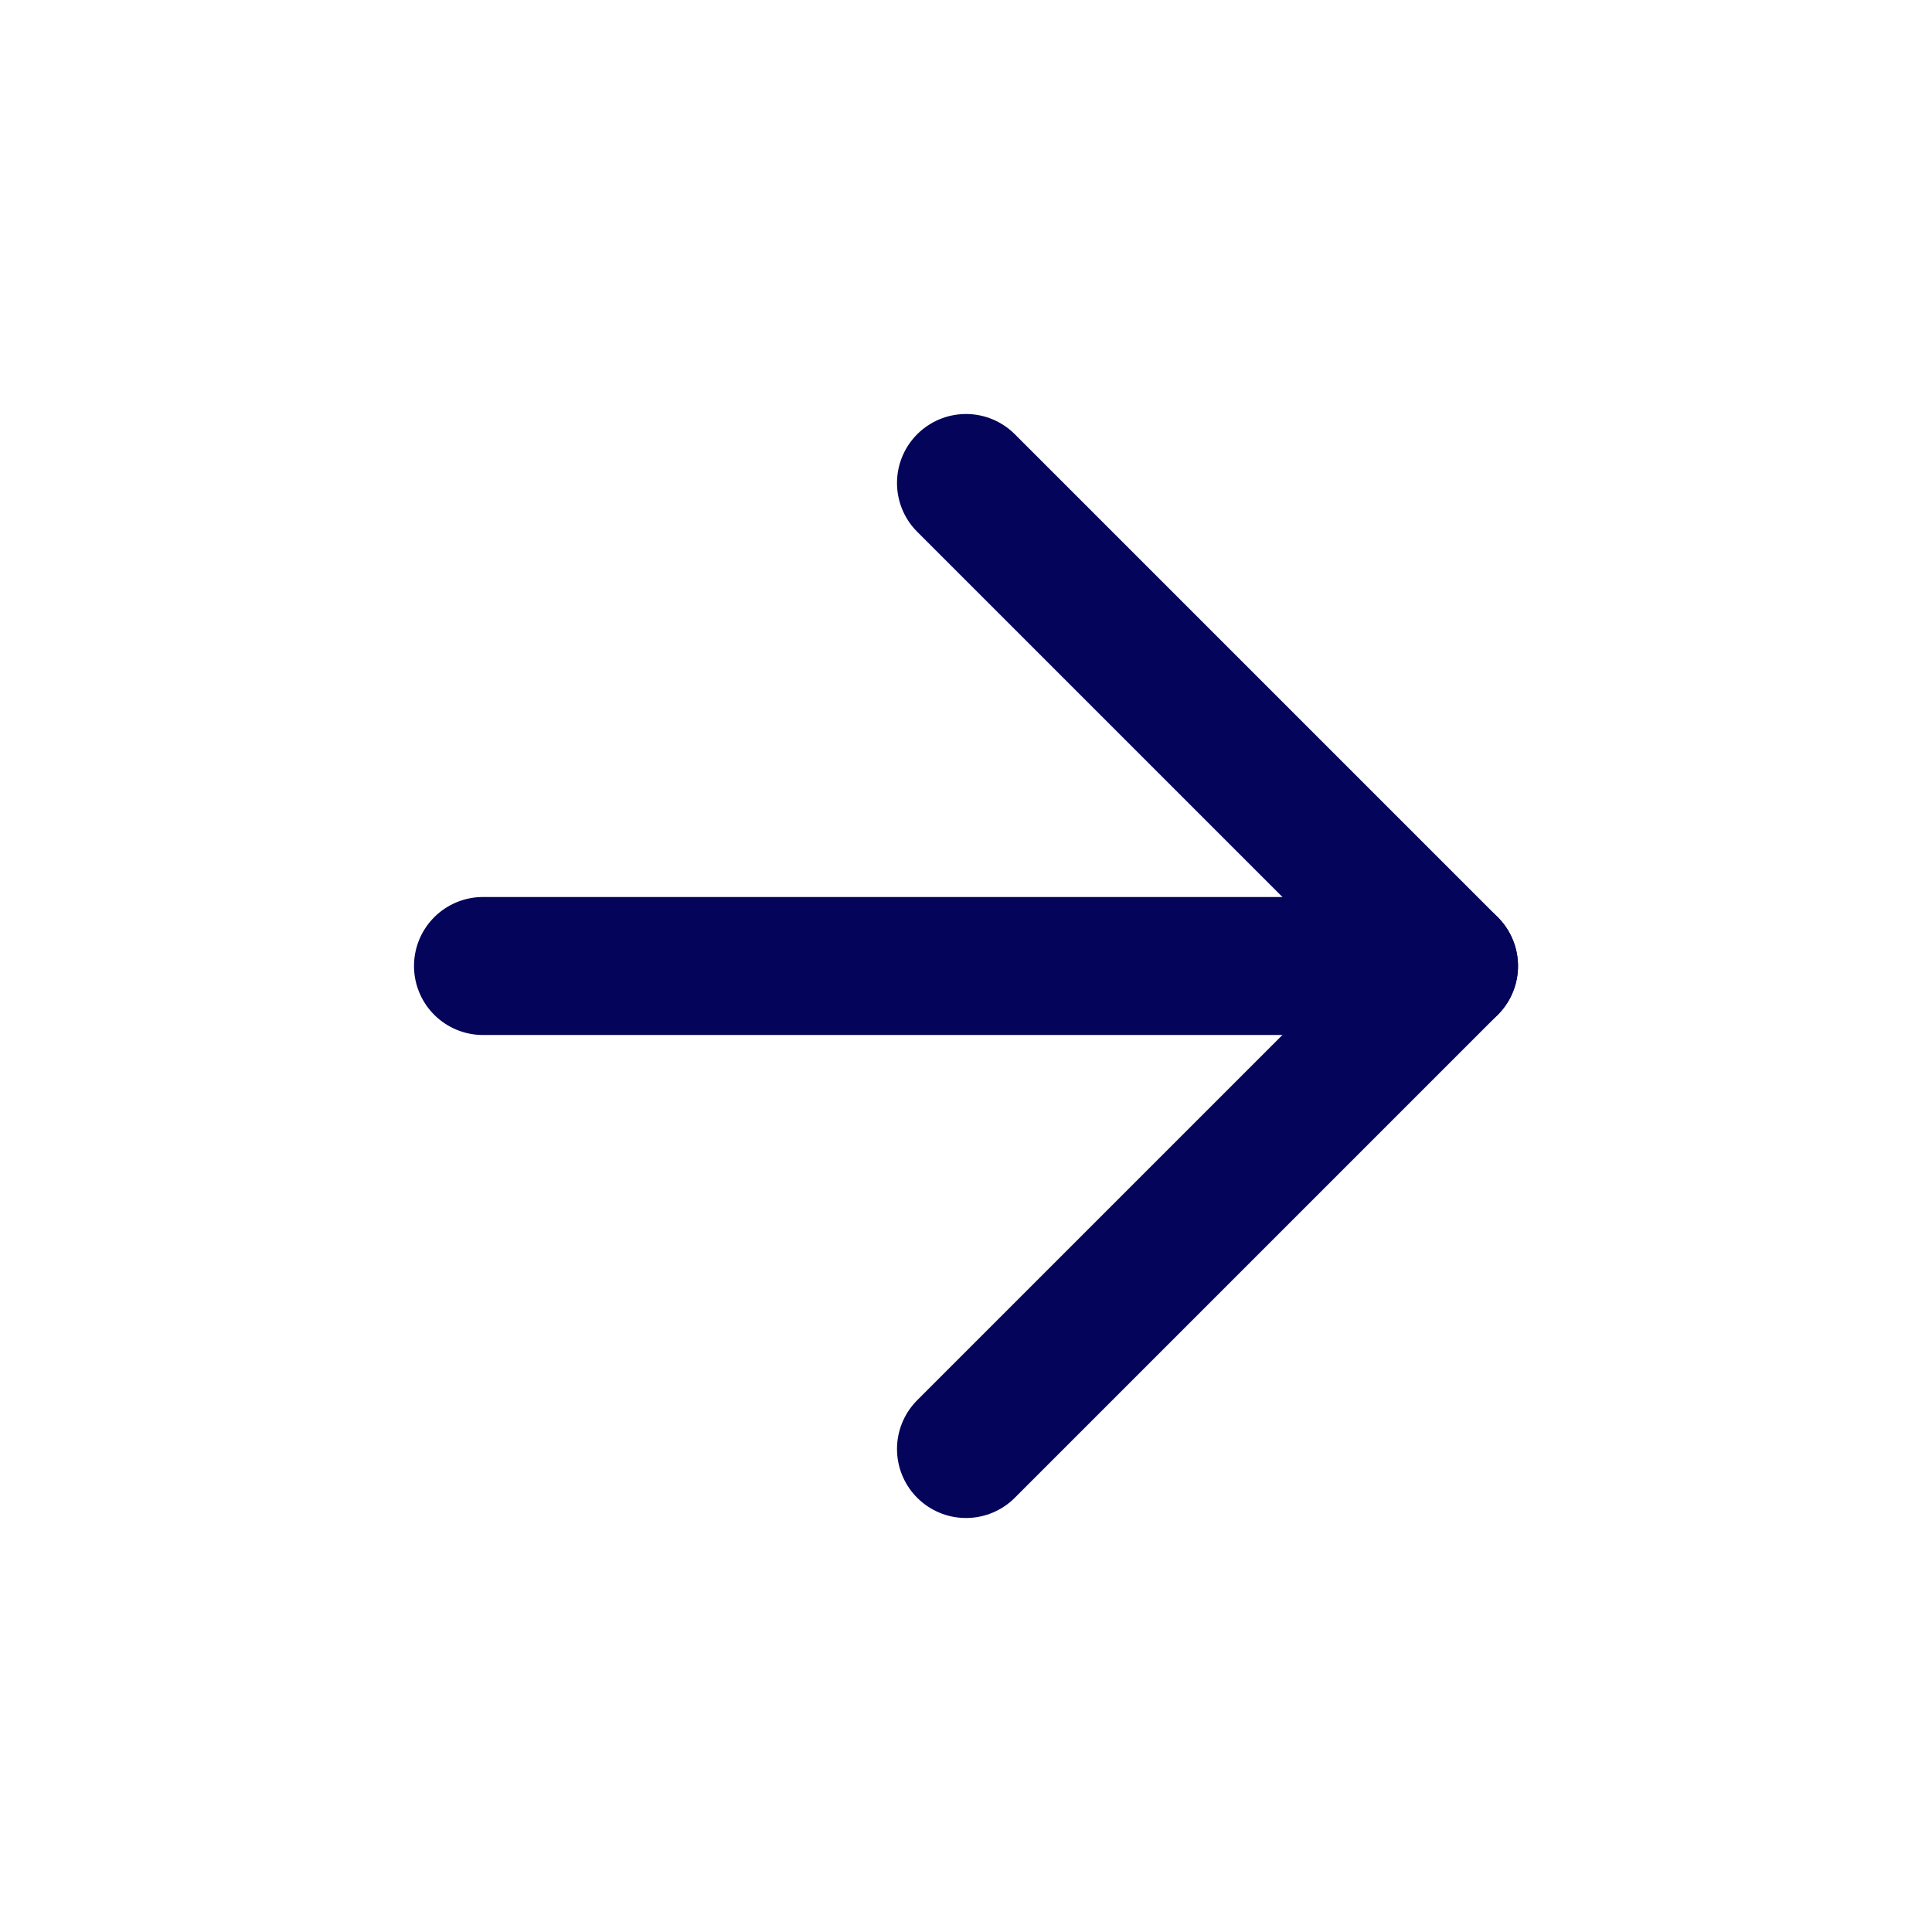
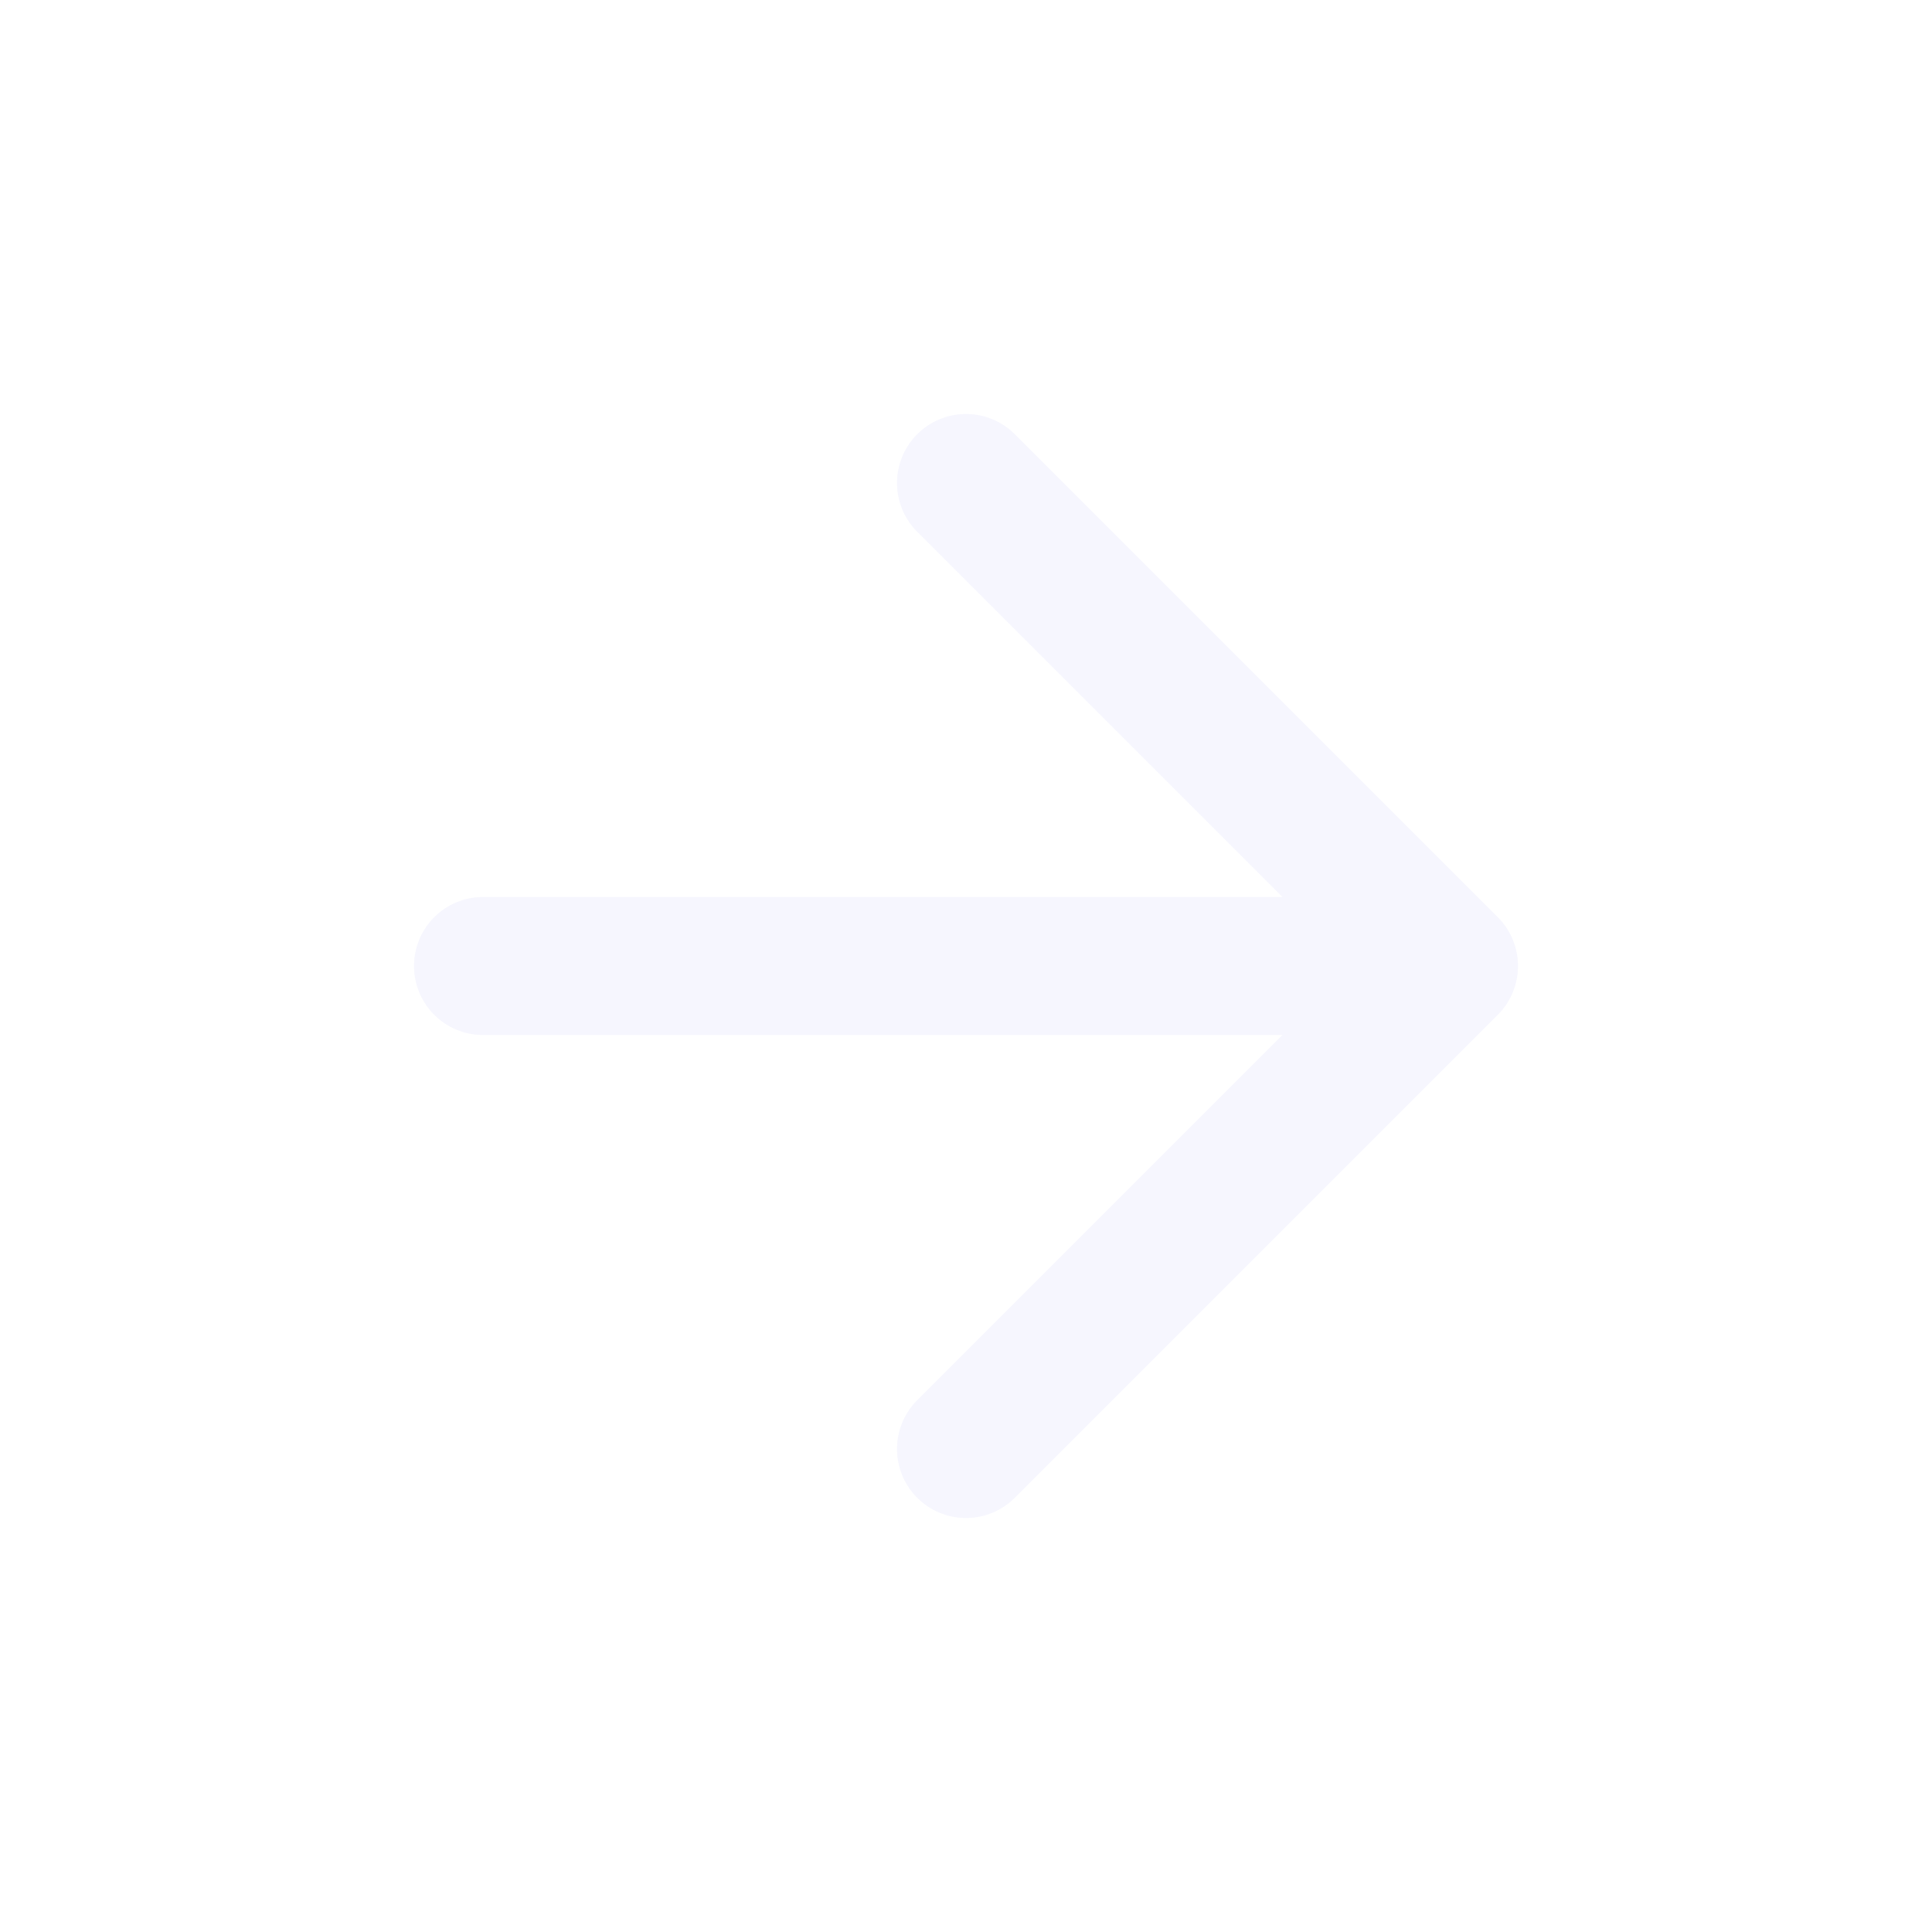
- <svg xmlns="http://www.w3.org/2000/svg" width="28" height="28" viewBox="0 0 28 28" fill="none">
-   <path d="M7 14H21" stroke="#04045A" stroke-width="2" stroke-linecap="round" stroke-linejoin="round" />
-   <path d="M14 7L21 14L14 21" stroke="#04045A" stroke-width="2" stroke-linecap="round" stroke-linejoin="round" />
+ <svg xmlns="http://www.w3.org/2000/svg" fill="none" height="28" width="28">
+   <path stroke-linejoin="round" stroke-linecap="round" stroke-width="2" stroke="#f6f6fe" d="M7 14h14M14 7l7 7-7 7" />
</svg>
